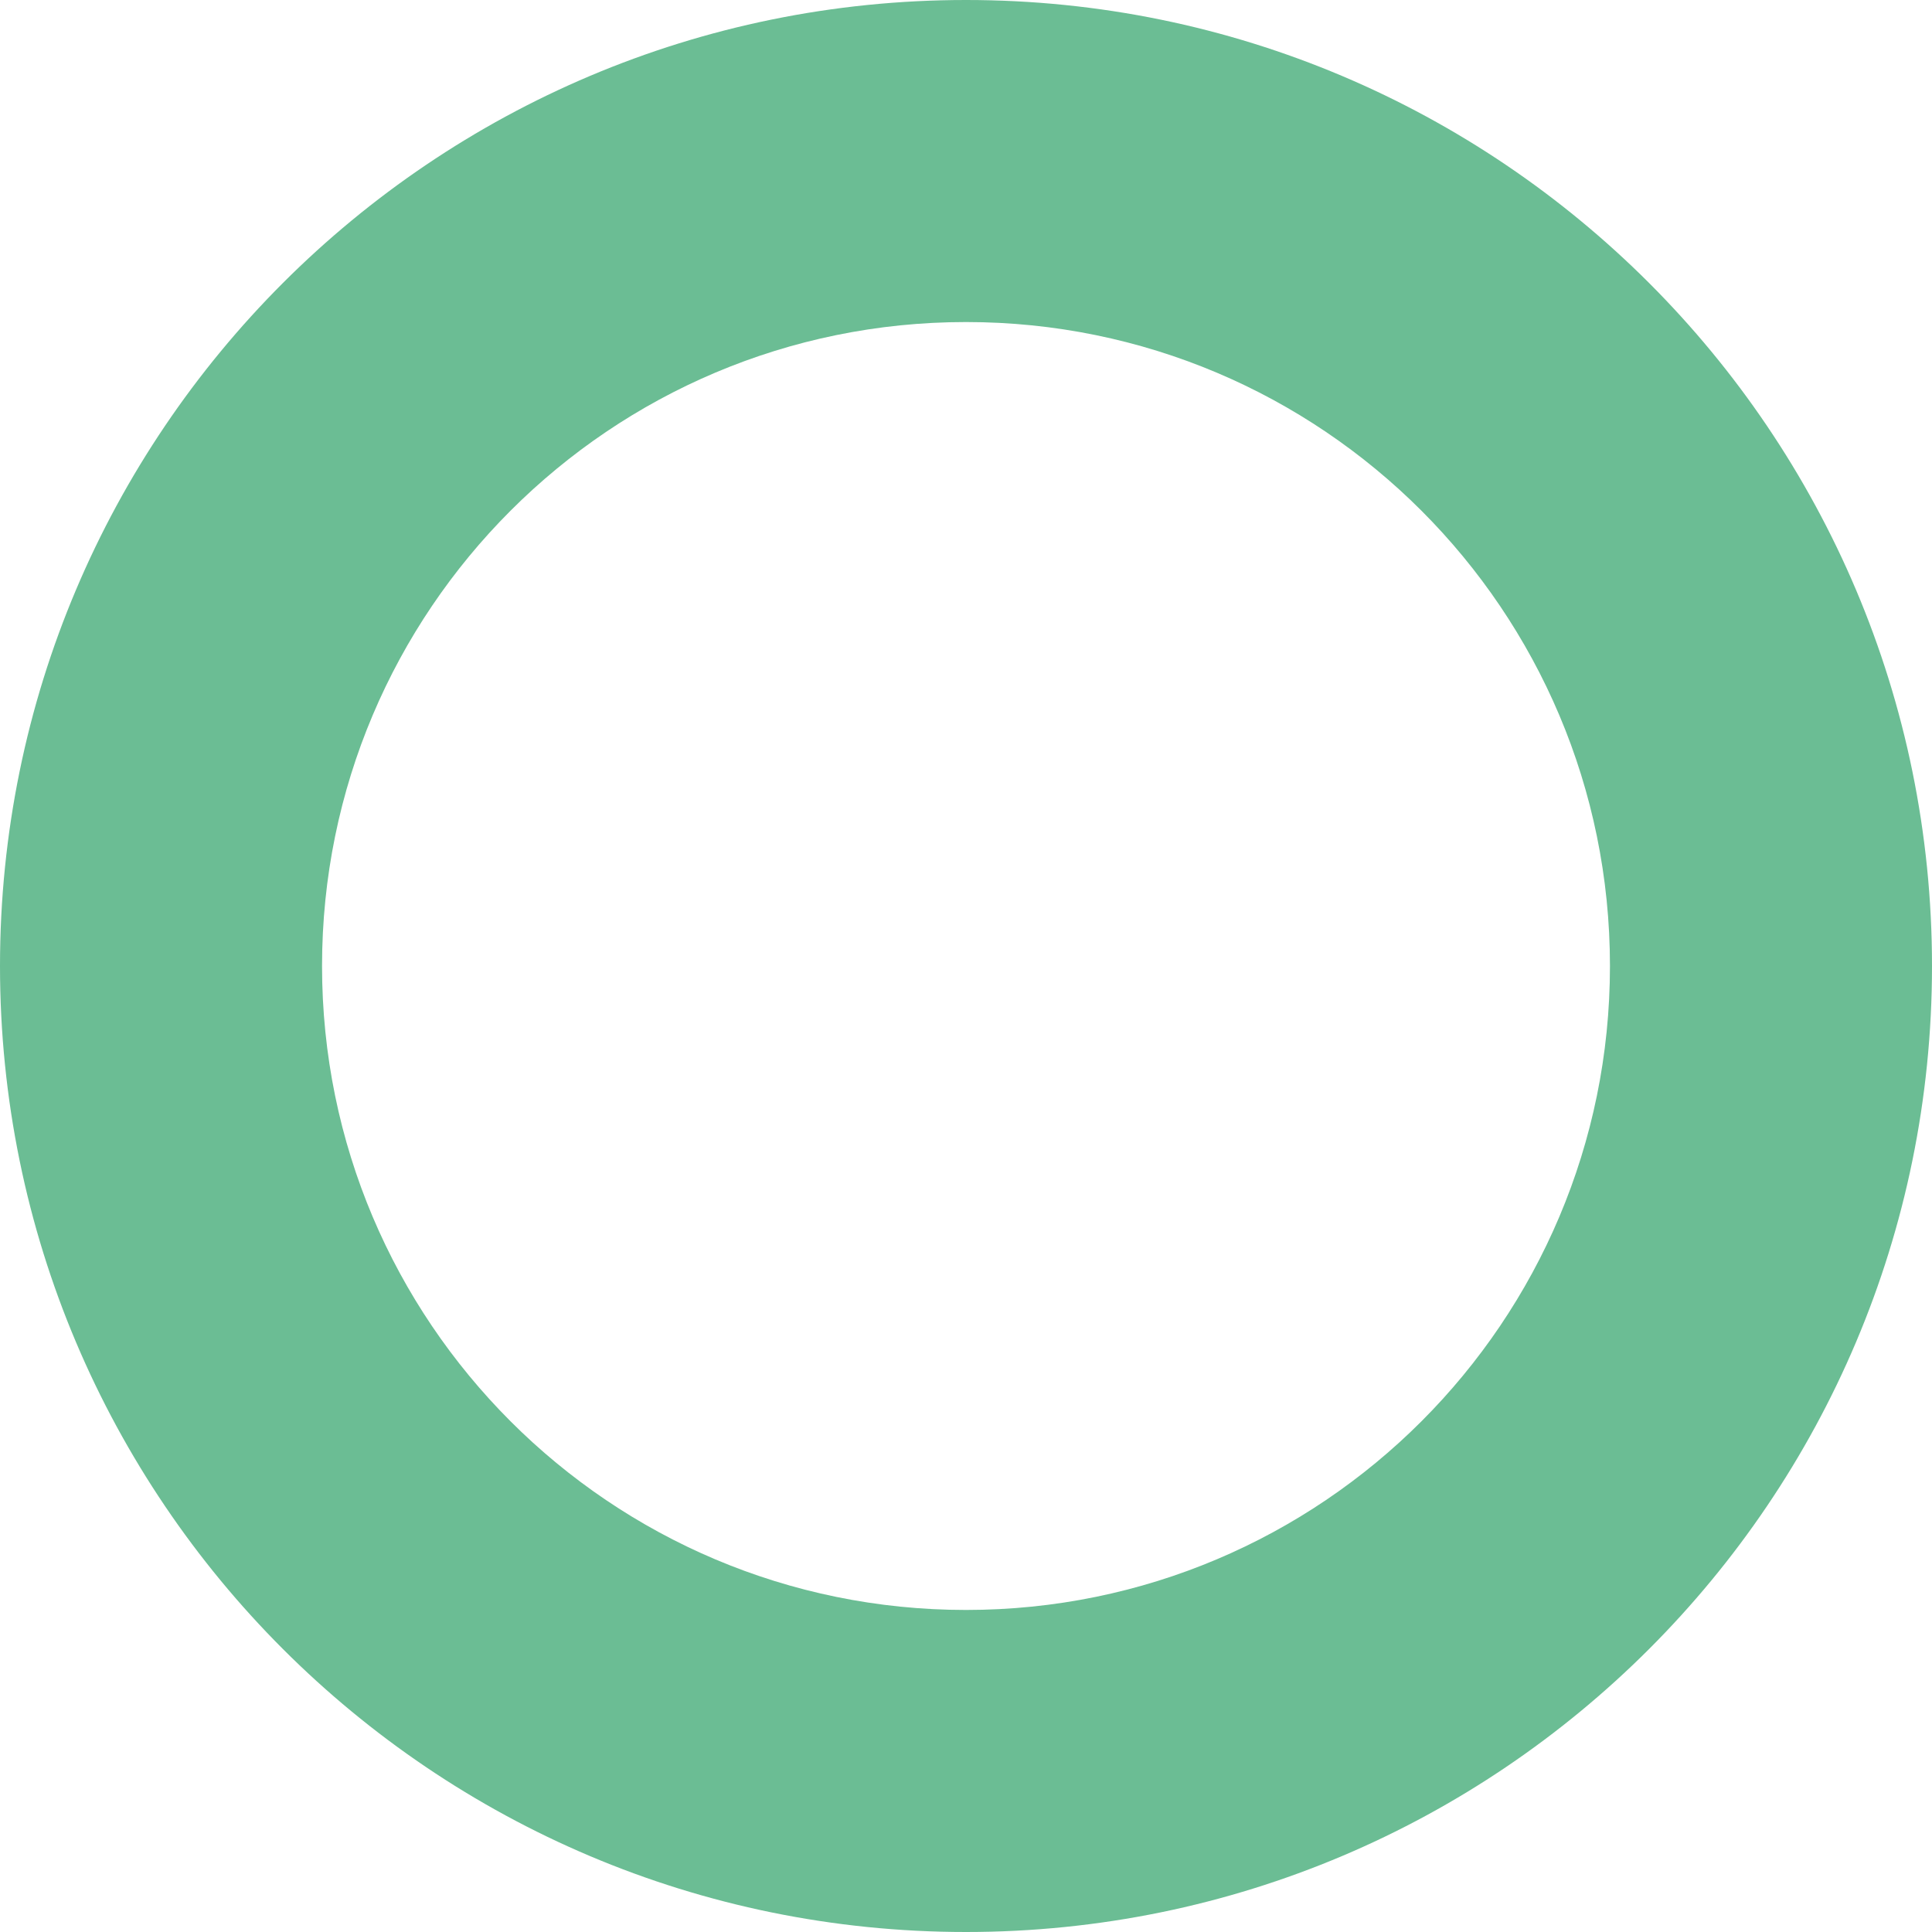
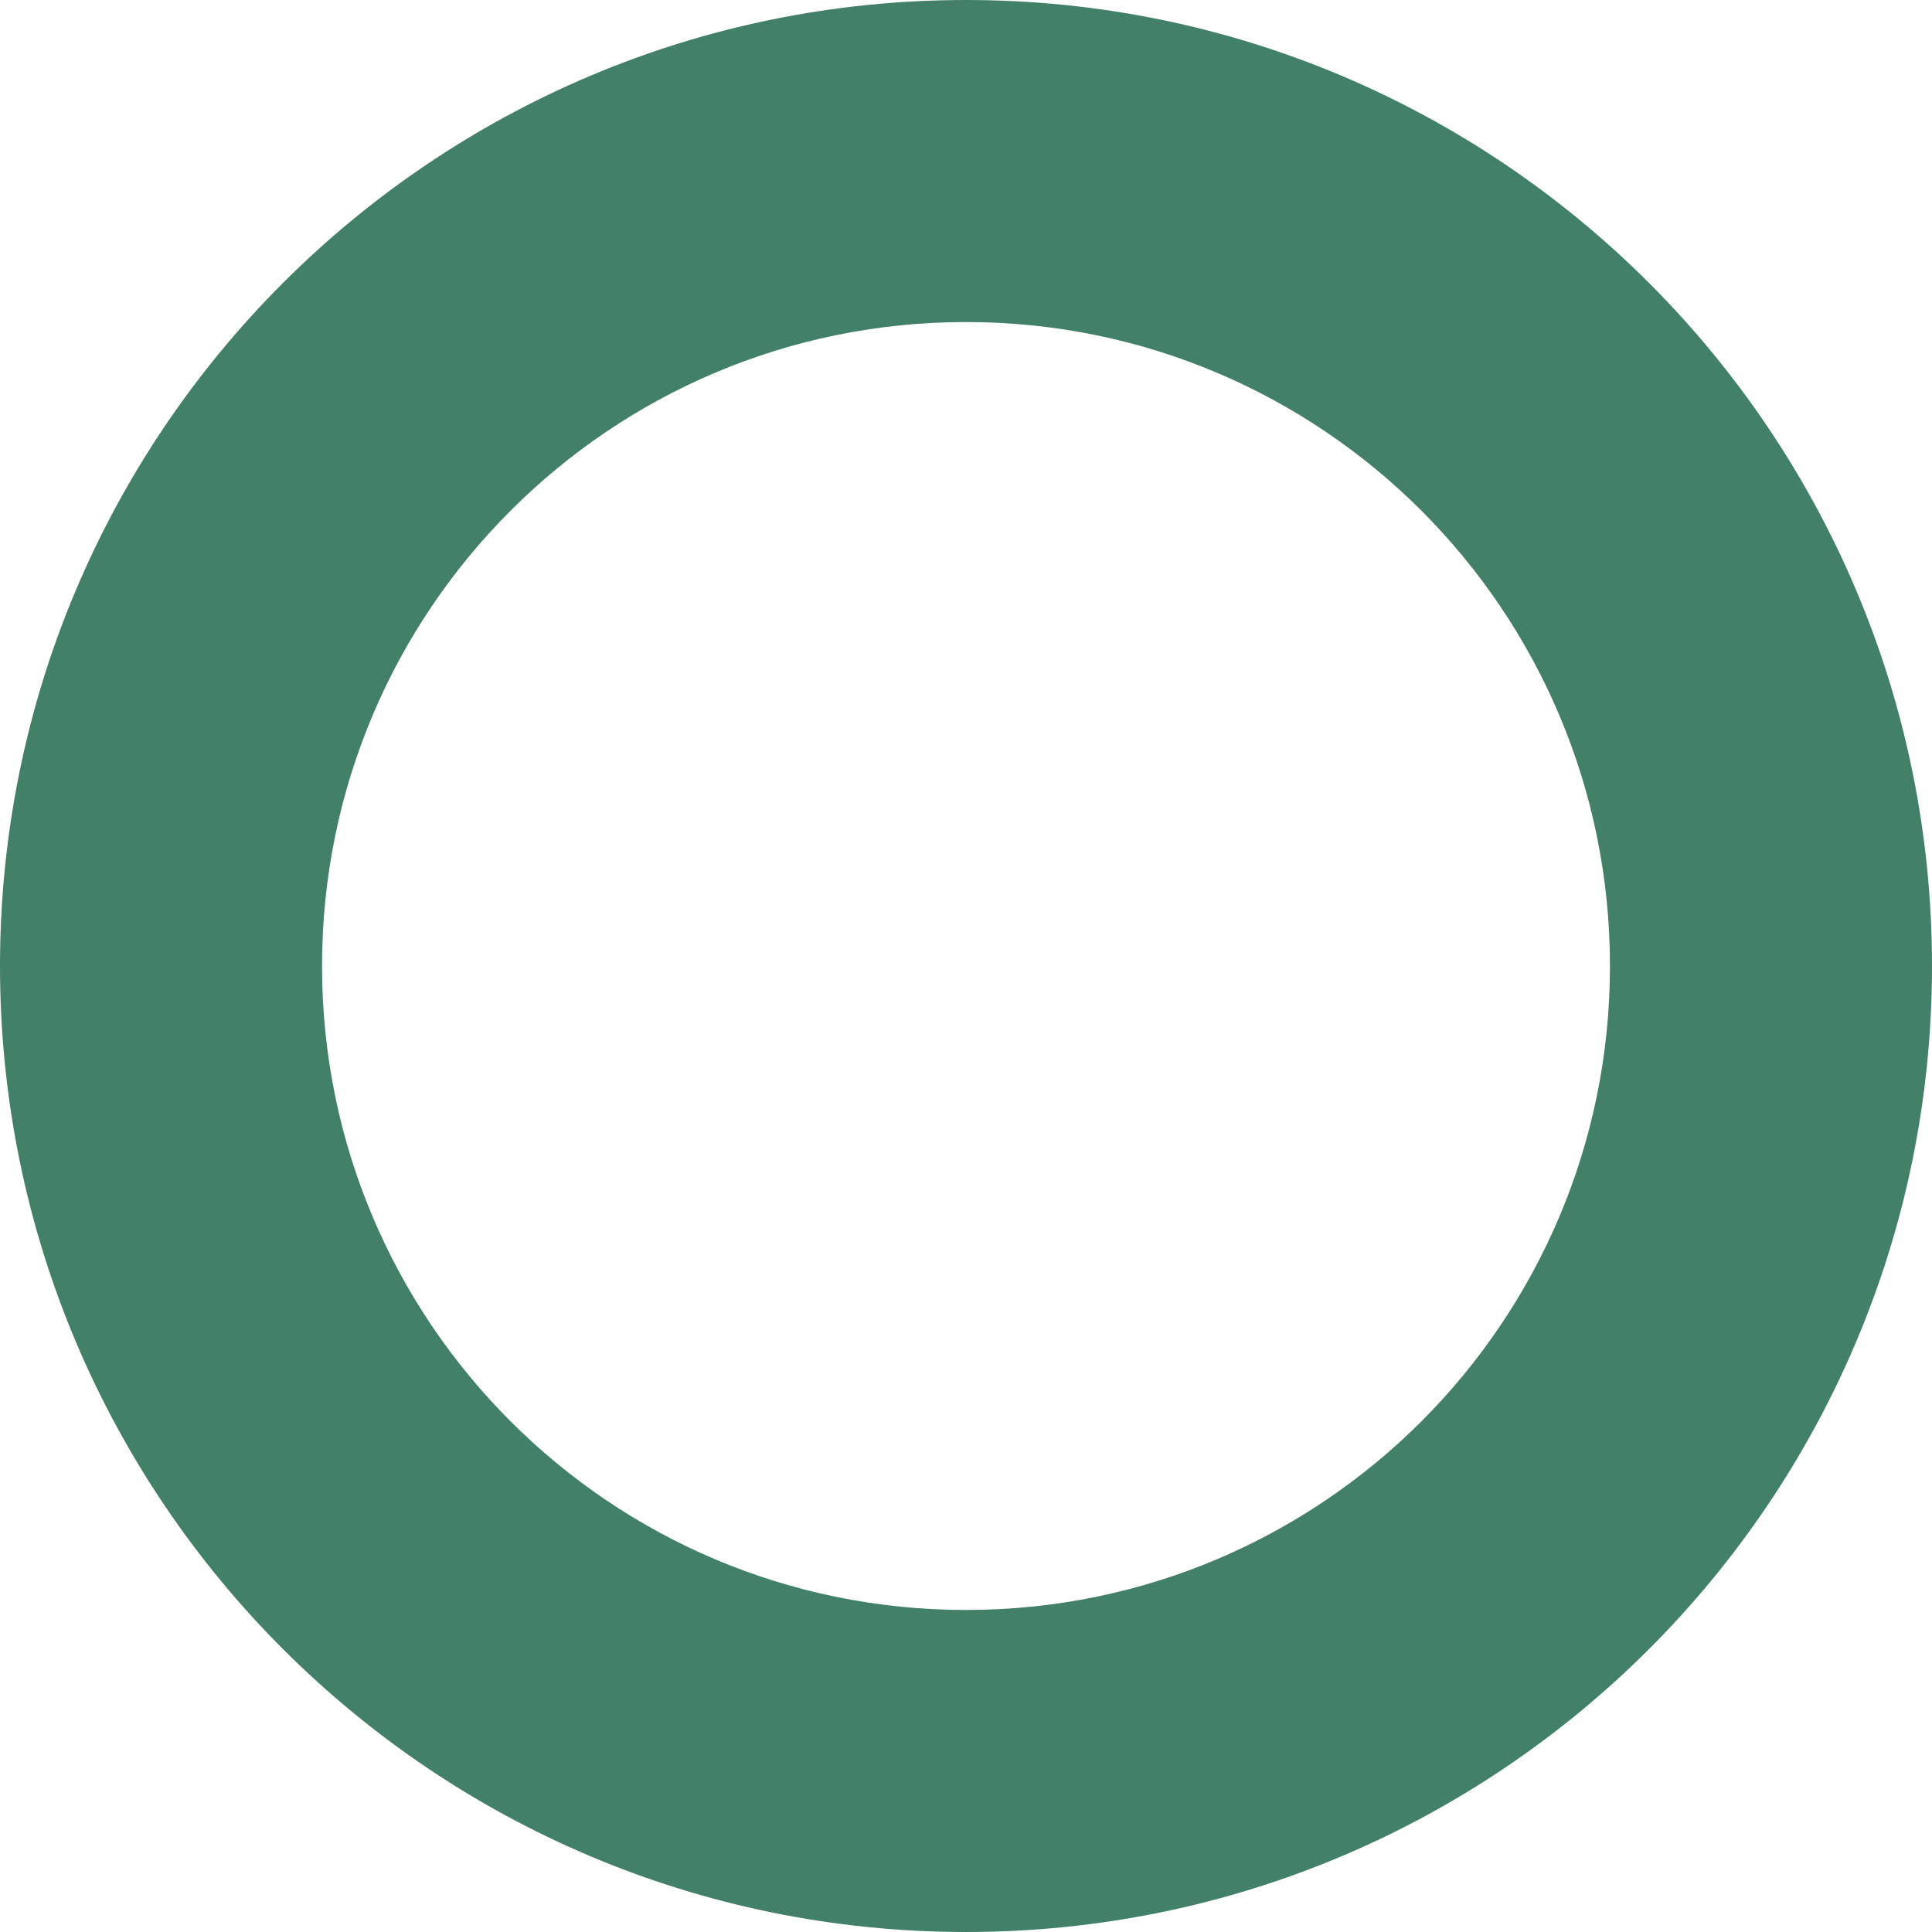
<svg xmlns="http://www.w3.org/2000/svg" width="16" height="16" viewBox="0 0 16 16">
-   <path fill="#6BBD94" fill-rule="nonzero" d="M8,13.333 C10.946,13.333 13.333,10.946 13.333,8 C13.333,5.054 10.946,2.667 8,2.667 C5.054,2.667 2.667,5.054 2.667,8 C2.667,10.946 5.054,13.333 8,13.333 Z M8,16 C3.582,16 0,12.418 0,8 C0,3.582 3.582,0 8,0 C12.418,0 16,3.582 16,8 C16,12.418 12.418,16 8,16 Z" />
+   <path fill="#428069" fill-rule="nonzero" d="M8,13.333 C10.946,13.333 13.333,10.946 13.333,8 C13.333,5.054 10.946,2.667 8,2.667 C5.054,2.667 2.667,5.054 2.667,8 C2.667,10.946 5.054,13.333 8,13.333 Z M8,16 C3.582,16 0,12.418 0,8 C0,3.582 3.582,0 8,0 C12.418,0 16,3.582 16,8 C16,12.418 12.418,16 8,16 Z" />
</svg>
